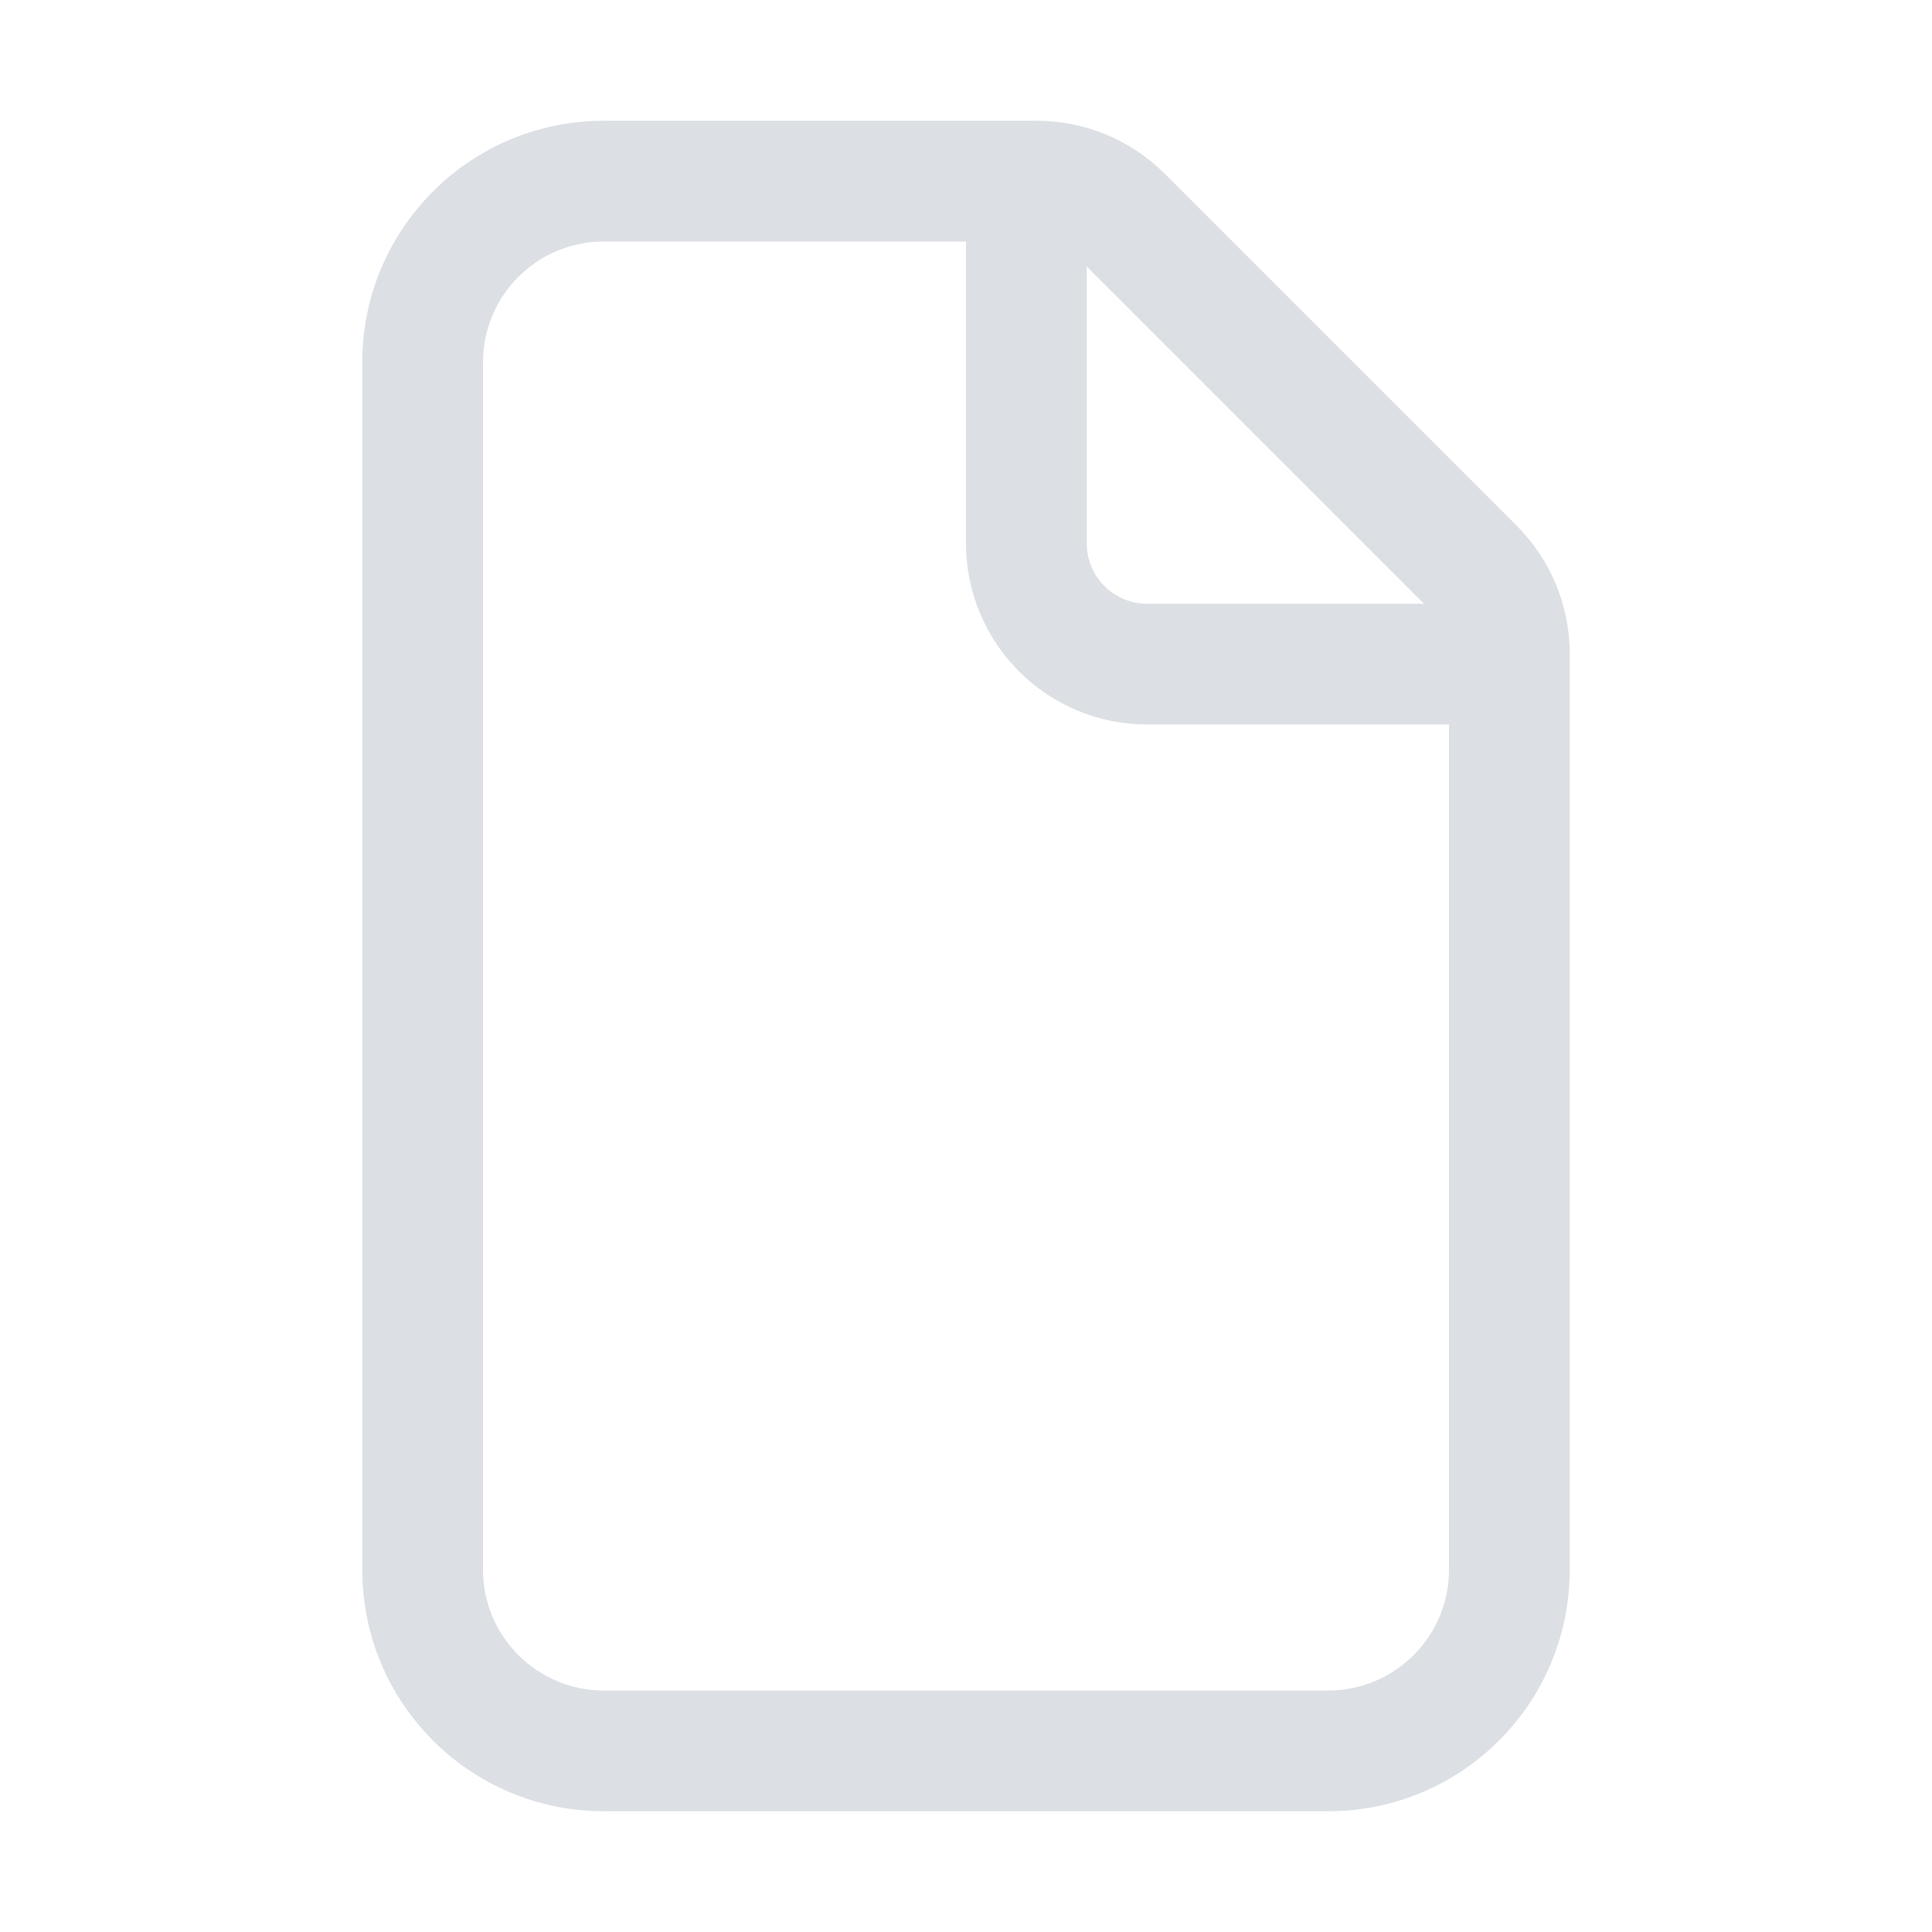
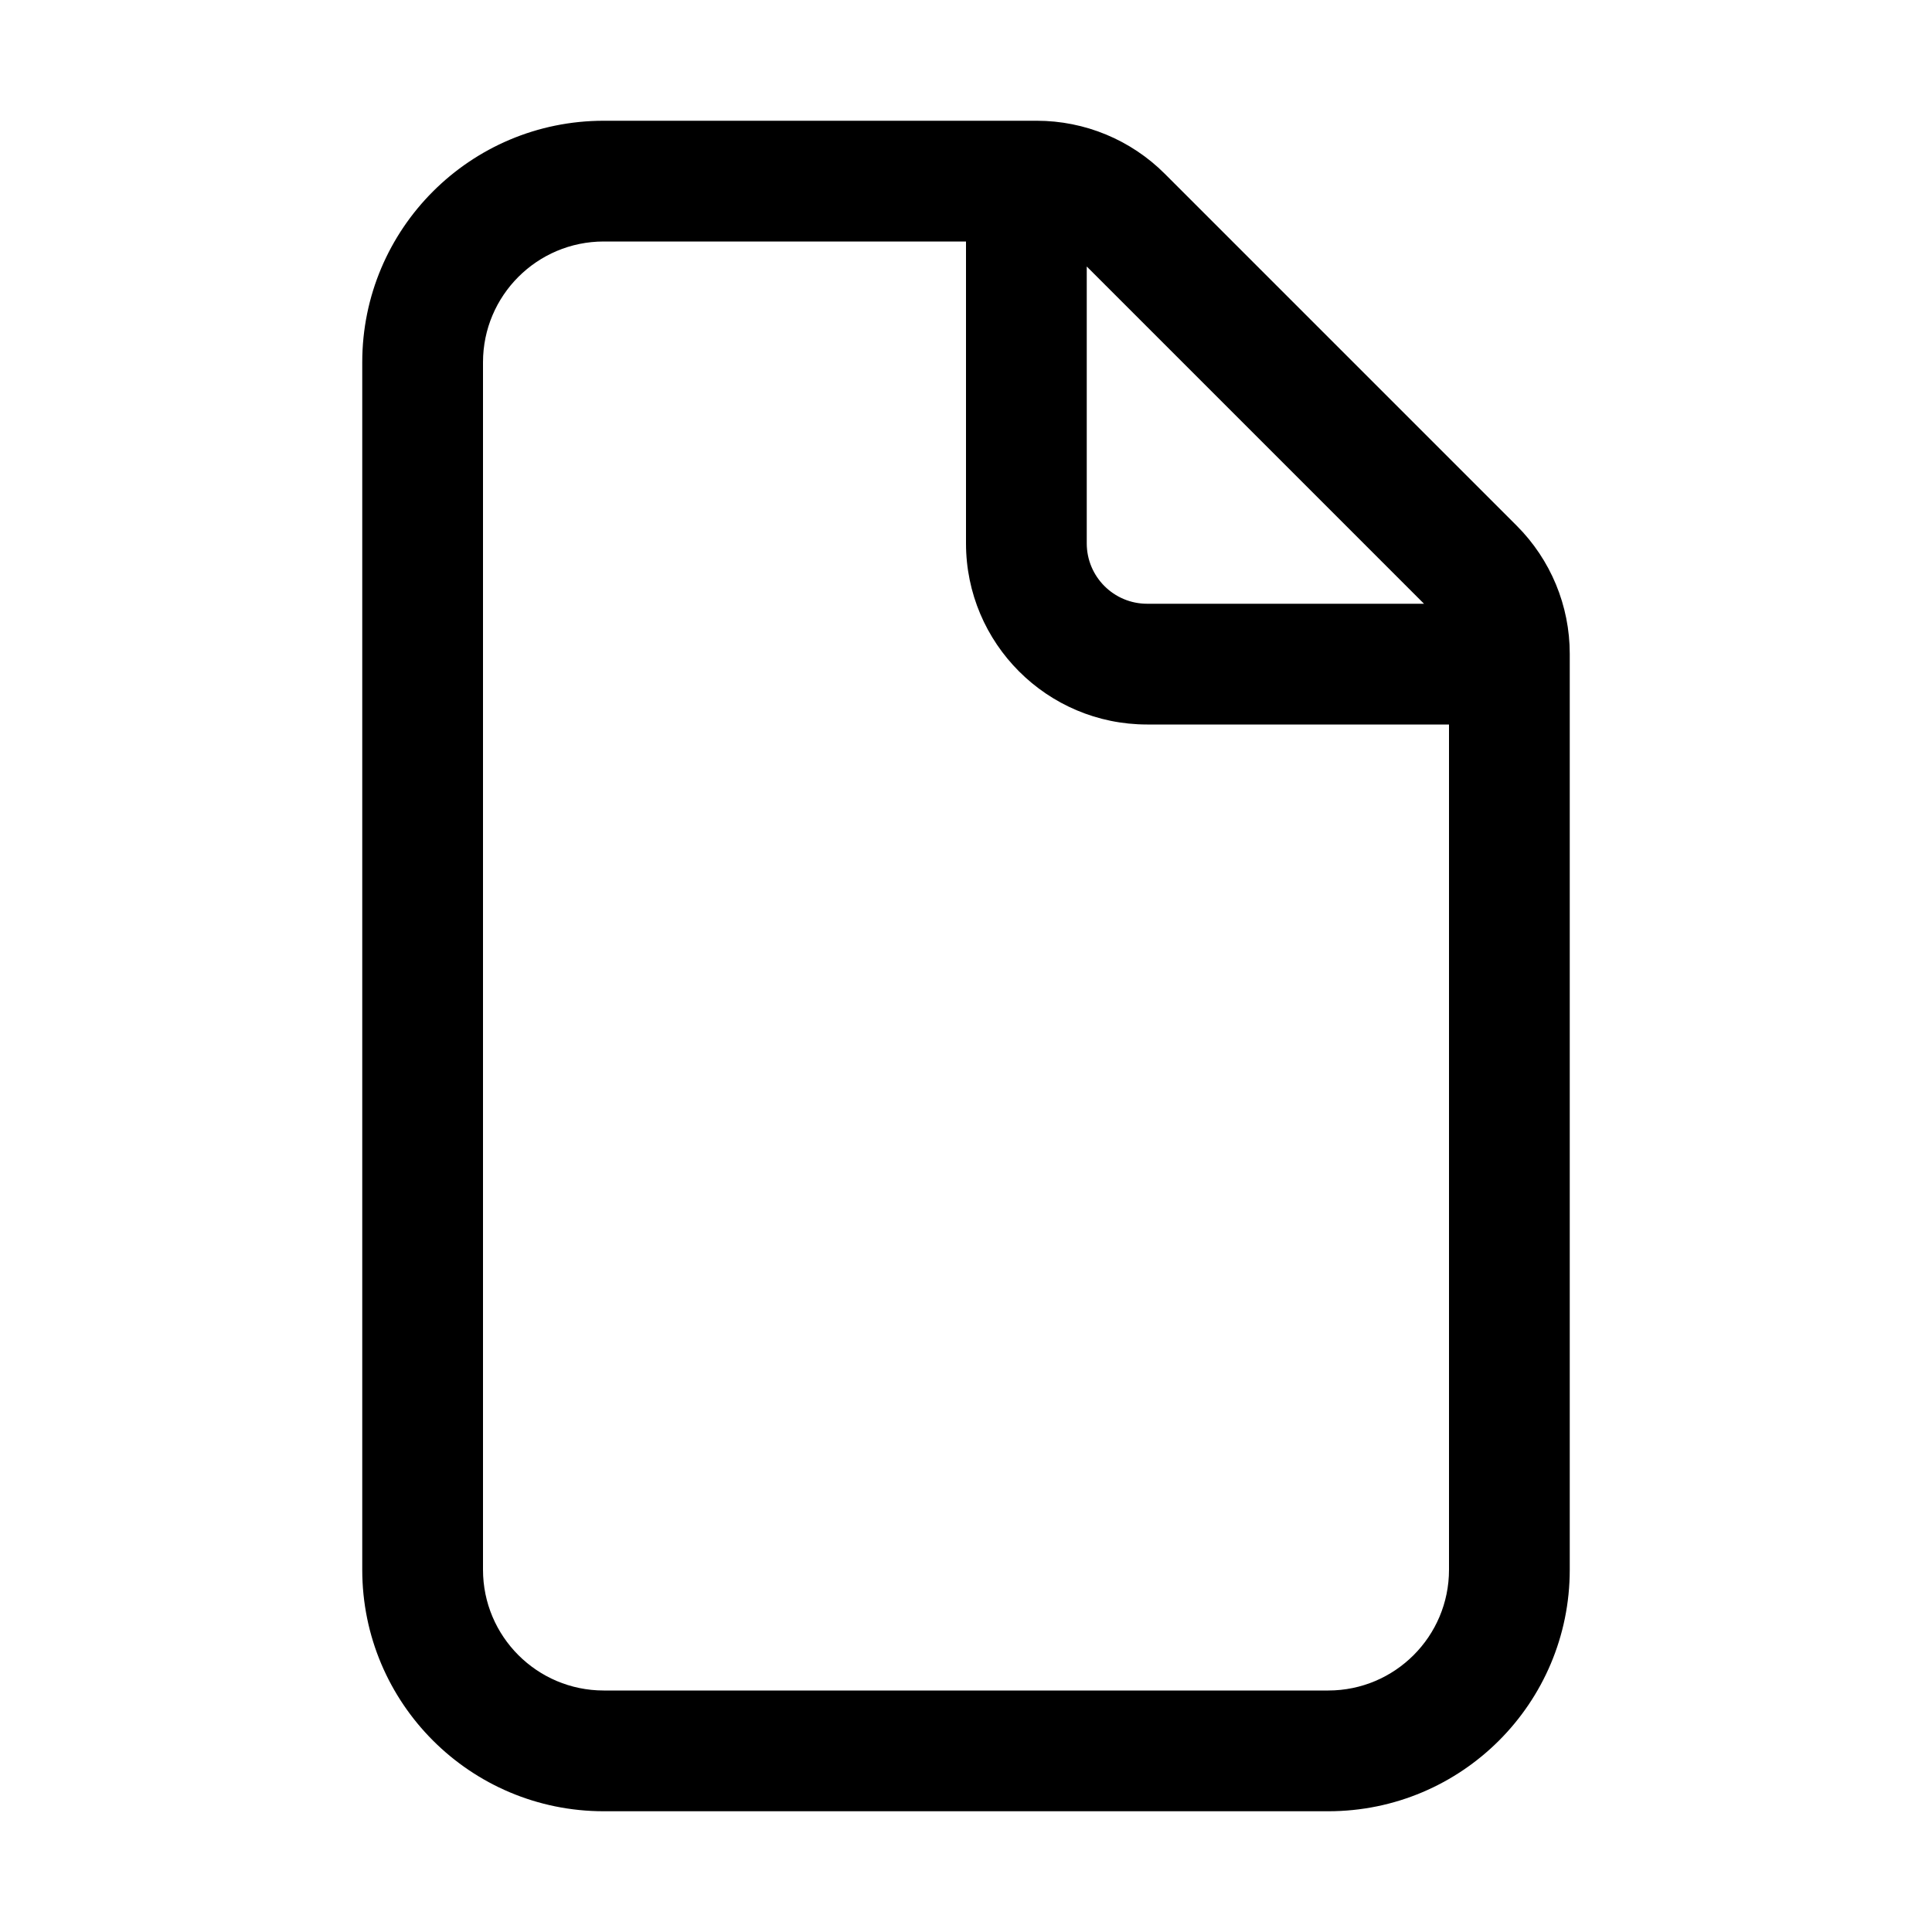
- <svg xmlns="http://www.w3.org/2000/svg" width="16" height="16" viewBox="0 0 16 16" fill="#DCE0E5">
+ <svg xmlns="http://www.w3.org/2000/svg" width="16" height="16" viewBox="0 0 16 16" fill="currentColor">
  <path d="M5 1C3.895 1 3 1.895 3 3V13C3 14.105 3.895 15 5 15H11C12.105 15 13 14.105 13 13V5.414C13 5.016 12.842 4.635 12.561 4.354L9.646 1.439C9.365 1.158 8.984 1 8.586 1H5ZM4 3C4 2.448 4.448 2 5 2H8V4.5C8 5.328 8.672 6 9.5 6H12V13C12 13.552 11.552 14 11 14H5C4.448 14 4 13.552 4 13V3ZM11.793 5H9.5C9.224 5 9 4.776 9 4.5V2.207L11.793 5Z" />
</svg>
